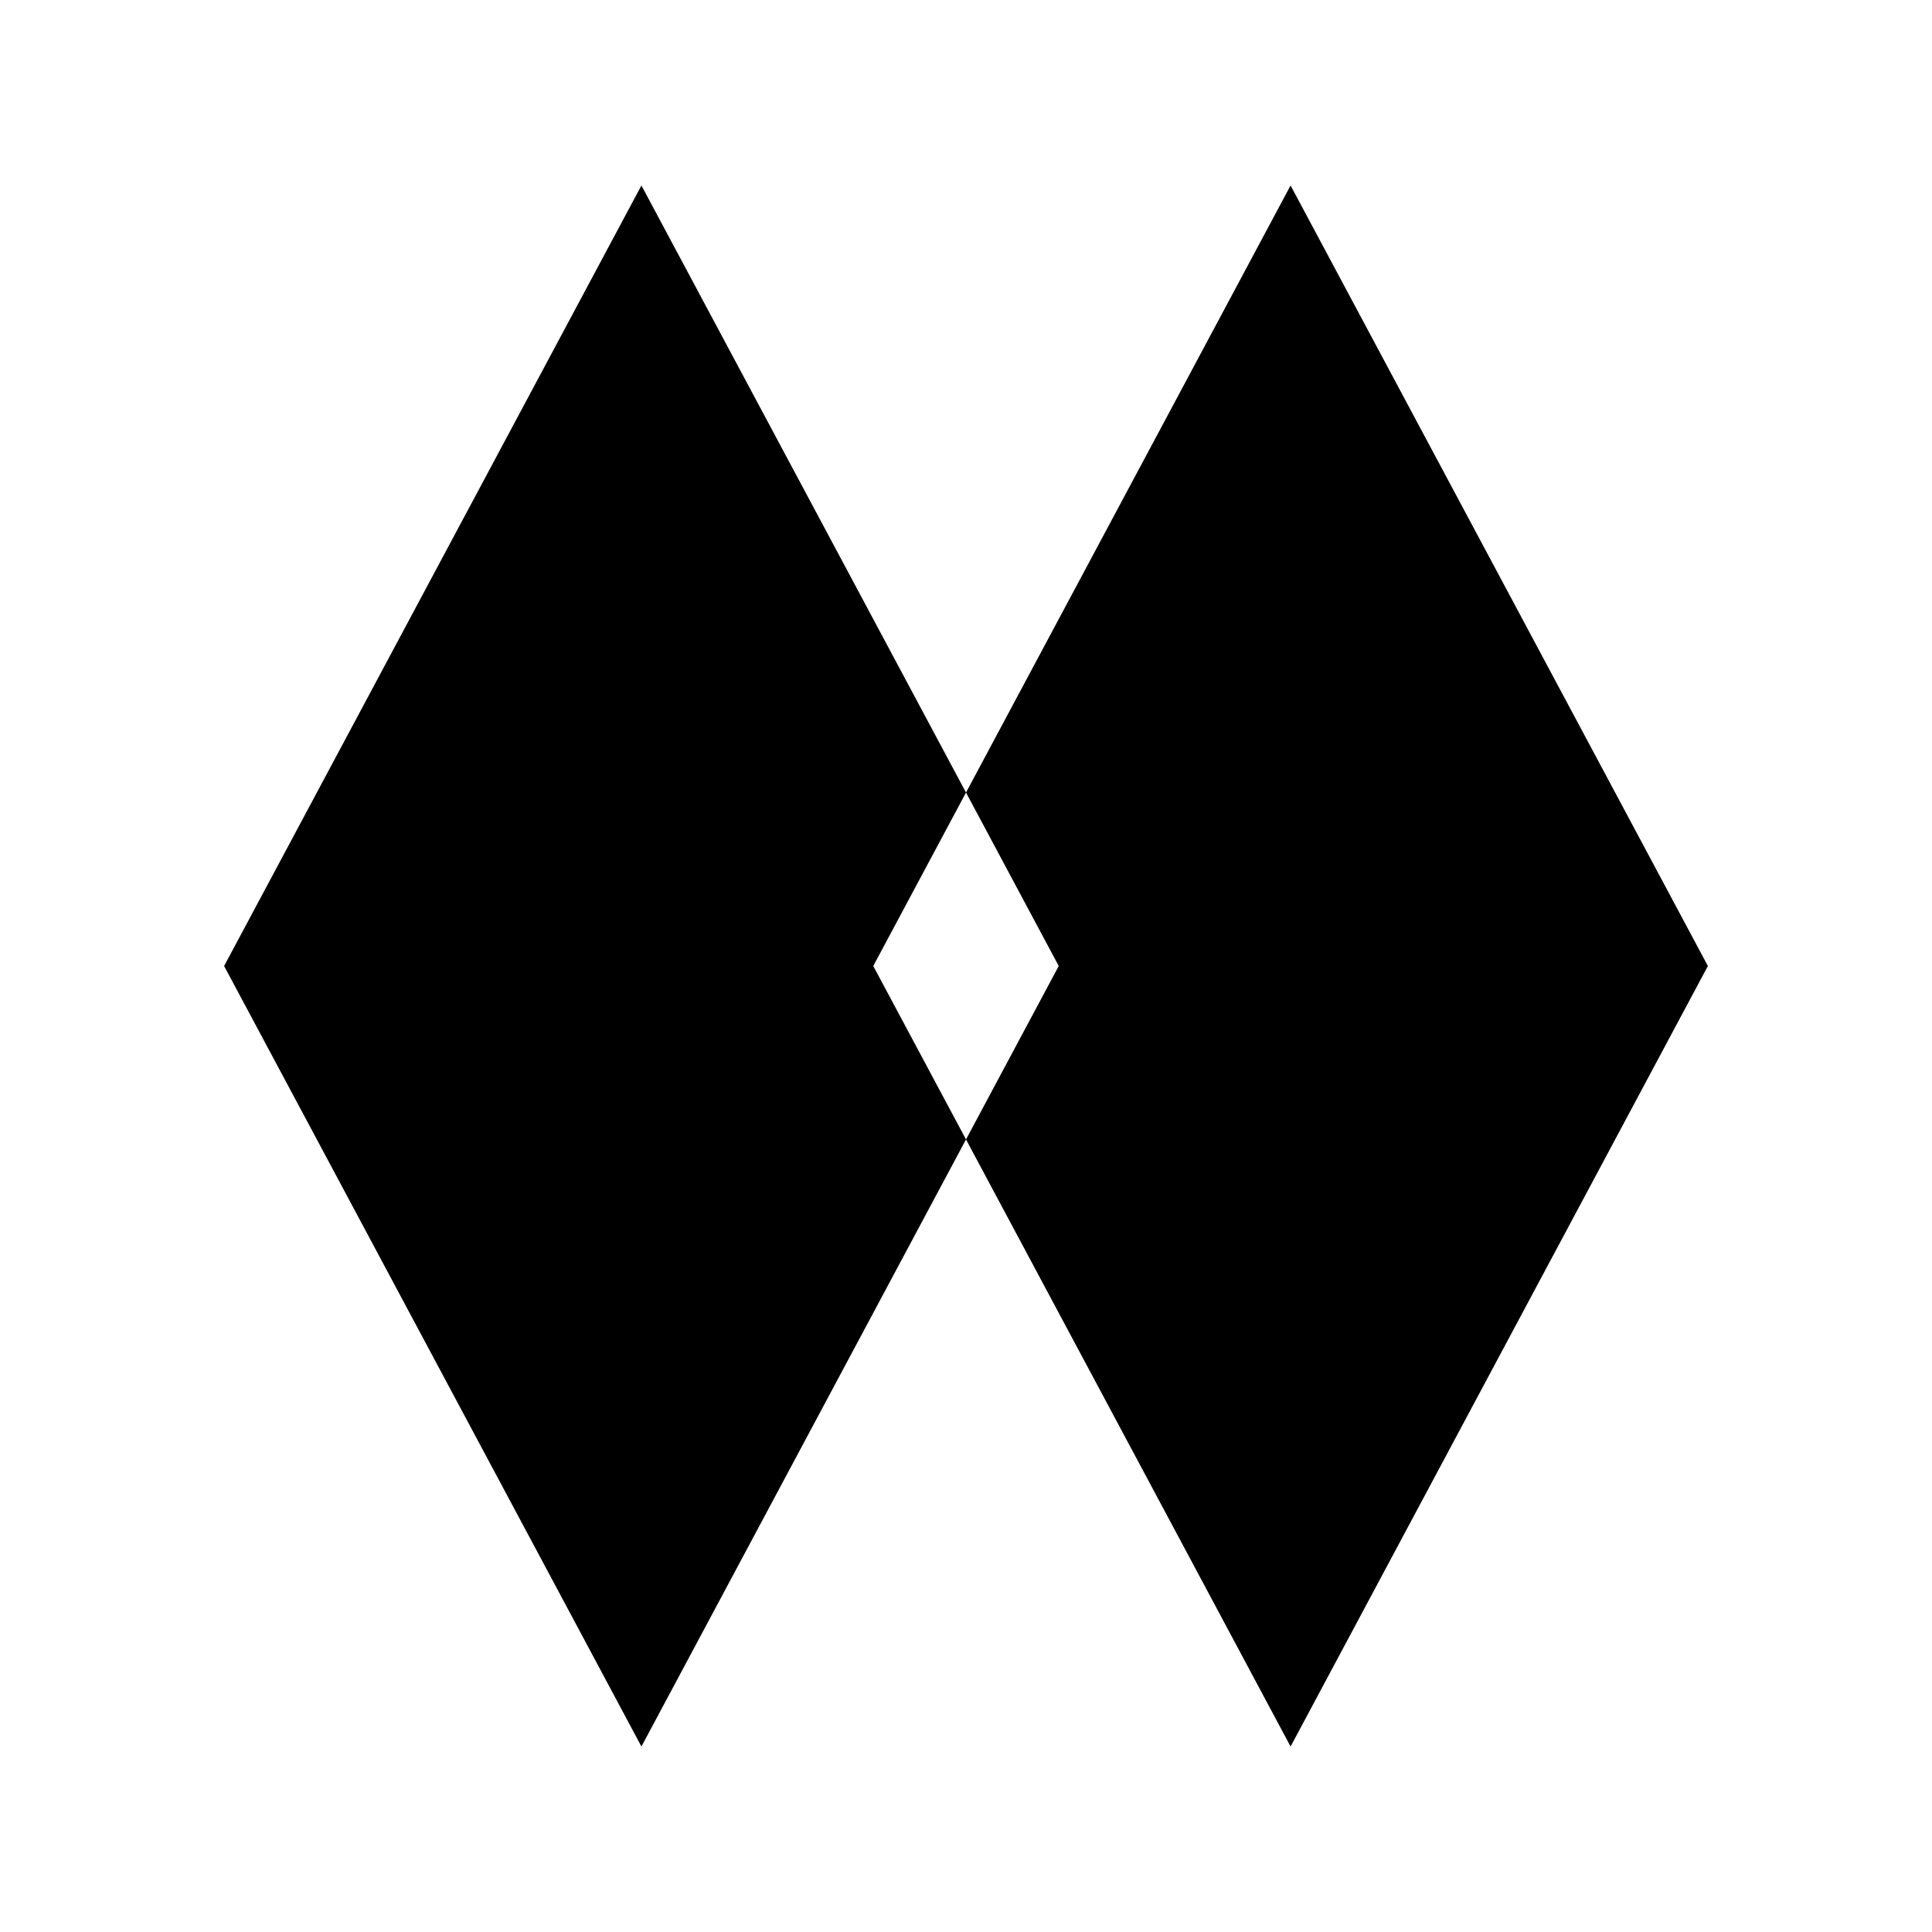
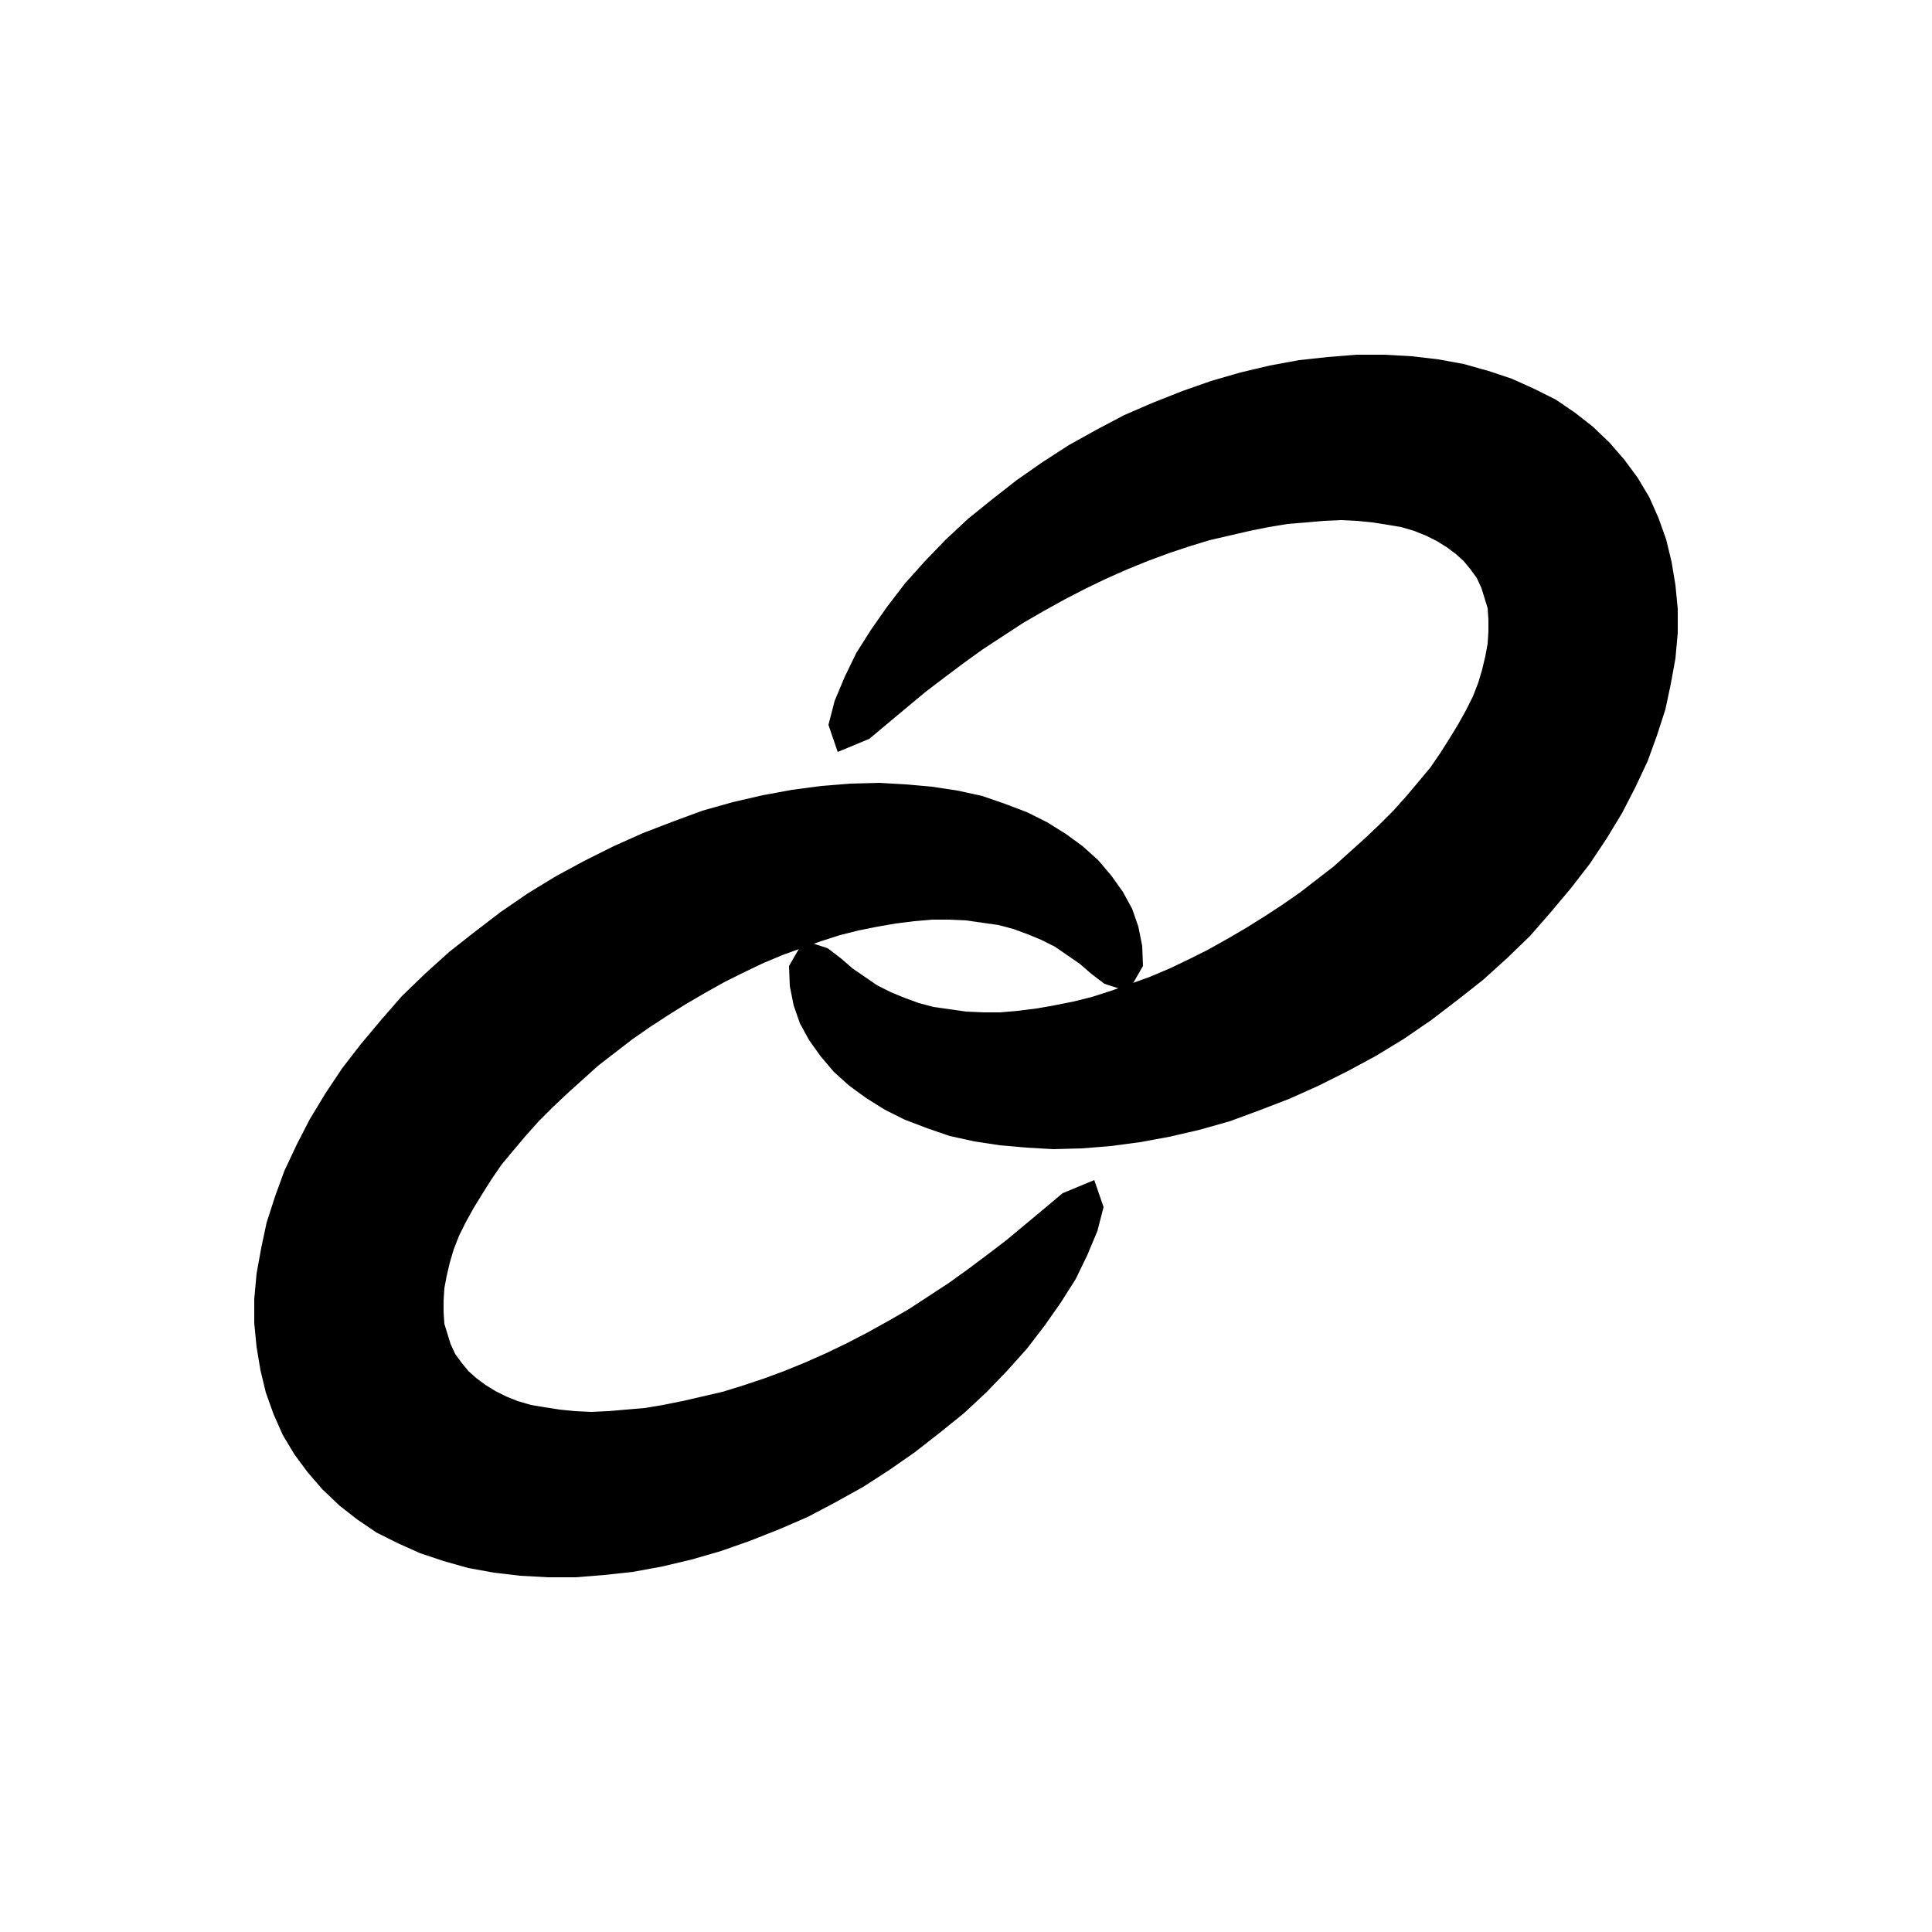
<svg xmlns="http://www.w3.org/2000/svg" viewBox="0 0 250 250" fill="currentColor">
-   <path fill-rule="evenodd" d="M83 24 137 125 83 226 29 125Z                                M167 24 221 125 167 226 113 125Z" />
+   <path d="M141.6 152.7 L142.8 156.2 L142.0 159.3 L140.7 162.4 L139.2 165.5 L137.3 168.5 L135.2 171.5 L132.9 174.5 L130.3 177.4 L127.6 180.2 L124.7 182.9 L121.6 185.4 L118.4 187.9 L115.1 190.2 L111.7 192.4 L108.1 194.4 L104.5 196.3 L100.8 197.9 L97.0 199.4 L93.3 200.7 L89.5 201.8 L85.7 202.7 L81.9 203.4 L78.2 203.8 L74.5 204.1 L70.9 204.1 L67.3 203.9 L63.9 203.5 L60.6 202.9 L57.4 202.0 L54.4 201.0 L51.5 199.7 L48.7 198.3 L46.2 196.6 L43.9 194.8 L41.7 192.7 L39.8 190.5 L38.1 188.2 L36.6 185.7 L35.4 183.0 L34.4 180.2 L33.7 177.3 L33.2 174.3 L32.9 171.2 L32.9 168.1 L33.2 164.8 L33.8 161.5 L34.5 158.2 L35.6 154.8 L36.8 151.5 L38.4 148.1 L40.1 144.8 L42.1 141.5 L44.3 138.2 L46.7 135.1 L49.3 132.0 L52.0 128.9 L55.0 126.0 L58.1 123.2 L61.4 120.6 L64.8 118.0 L68.3 115.6 L71.9 113.4 L75.6 111.4 L79.4 109.5 L83.2 107.8 L87.1 106.3 L90.9 104.9 L94.8 103.8 L98.7 102.9 L102.5 102.2 L106.3 101.7 L110.0 101.4 L113.7 101.3 L117.2 101.5 L120.6 101.8 L123.9 102.3 L127.1 103.0 L130.0 104.0 L132.9 105.1 L135.5 106.4 L137.9 107.9 L140.1 109.5 L142.1 111.3 L143.8 113.3 L145.3 115.4 L146.5 117.6 L147.3 119.9 L147.8 122.4 L147.9 125.0 L146.0 128.3 L146.0 128.3 L142.9 127.3 L141.2 126.0 L139.7 124.7 L138.1 123.6 L136.5 122.5 L134.7 121.6 L133.0 120.9 L131.1 120.2 L129.2 119.7 L127.1 119.4 L125.0 119.1 L122.8 119.0 L120.6 119.0 L118.3 119.2 L115.9 119.5 L113.6 119.9 L111.1 120.4 L108.7 121.0 L106.2 121.8 L103.7 122.7 L101.2 123.6 L98.6 124.7 L96.1 125.9 L93.7 127.1 L91.2 128.5 L88.8 129.9 L86.4 131.4 L84.1 132.9 L81.8 134.5 L79.6 136.2 L77.4 137.9 L75.4 139.7 L73.4 141.5 L71.5 143.3 L69.7 145.1 L68.0 147.0 L66.4 148.9 L64.9 150.7 L63.6 152.6 L62.4 154.5 L61.3 156.3 L60.3 158.1 L59.4 159.9 L58.7 161.7 L58.2 163.4 L57.8 165.1 L57.5 166.7 L57.4 168.3 L57.4 169.8 L57.5 171.3 L57.9 172.6 L58.3 173.9 L58.9 175.2 L59.7 176.3 L60.6 177.4 L61.6 178.3 L62.8 179.2 L64.1 180.0 L65.5 180.7 L67.0 181.3 L68.7 181.8 L70.5 182.1 L72.4 182.4 L74.4 182.6 L76.5 182.7 L78.7 182.6 L81.0 182.4 L83.4 182.2 L85.8 181.8 L88.3 181.3 L90.9 180.7 L93.5 180.1 L96.1 179.3 L98.8 178.4 L101.5 177.4 L104.2 176.3 L106.9 175.1 L109.6 173.8 L112.3 172.4 L115.0 170.9 L117.6 169.4 L120.2 167.7 L122.8 166.0 L125.3 164.2 L127.7 162.4 L130.2 160.5 L132.6 158.5 L135.0 156.5 L137.5 154.4 L141.6 152.7 Z" />
+   <path d="M108.4 97.3 L107.2 93.8 L108.0 90.7 L109.3 87.6 L110.8 84.5 L112.7 81.5 L114.8 78.5 L117.1 75.5 L119.7 72.6 L122.4 69.8 L125.3 67.1 L128.4 64.6 L131.6 62.1 L134.9 59.8 L138.3 57.6 L141.9 55.6 L145.5 53.7 L149.2 52.1 L153.0 50.6 L156.7 49.3 L160.5 48.2 L164.3 47.3 L168.1 46.6 L171.8 46.2 L175.5 45.9 L179.1 45.9 L182.7 46.1 L186.1 46.5 L189.4 47.1 L192.6 48.0 L195.6 49.0 L198.5 50.3 L201.3 51.7 L203.8 53.4 L206.1 55.2 L208.3 57.3 L210.2 59.5 L211.9 61.8 L213.4 64.3 L214.6 67.0 L215.6 69.8 L216.3 72.7 L216.8 75.7 L217.1 78.8 L217.1 81.9 L216.8 85.2 L216.2 88.5 L215.5 91.8 L214.4 95.2 L213.2 98.5 L211.6 101.9 L209.9 105.2 L207.9 108.5 L205.7 111.8 L203.3 114.9 L200.7 118.0 L198.0 121.1 L195.0 124.0 L191.9 126.8 L188.6 129.4 L185.2 132.0 L181.7 134.4 L178.1 136.6 L174.4 138.6 L170.6 140.5 L166.8 142.2 L162.9 143.7 L159.1 145.1 L155.2 146.2 L151.3 147.1 L147.5 147.8 L143.7 148.3 L140.0 148.6 L136.3 148.7 L132.8 148.5 L129.4 148.2 L126.1 147.7 L122.9 147.0 L120.0 146.0 L117.1 144.9 L114.5 143.6 L112.1 142.1 L109.9 140.5 L107.9 138.7 L106.2 136.7 L104.7 134.6 L103.5 132.4 L102.7 130.1 L102.2 127.6 L102.1 125.0 L104.0 121.7 L104.0 121.7 L107.1 122.7 L108.8 124.0 L110.3 125.3 L111.9 126.4 L113.5 127.5 L115.3 128.4 L117.0 129.1 L118.9 129.8 L120.8 130.3 L122.9 130.6 L125.0 130.9 L127.2 131.0 L129.4 131.0 L131.7 130.8 L134.1 130.5 L136.4 130.1 L138.9 129.6 L141.3 129.0 L143.8 128.2 L146.3 127.3 L148.8 126.4 L151.4 125.3 L153.9 124.1 L156.3 122.9 L158.8 121.5 L161.2 120.1 L163.6 118.6 L165.9 117.1 L168.2 115.5 L170.4 113.8 L172.6 112.1 L174.6 110.3 L176.6 108.5 L178.5 106.7 L180.3 104.9 L182.0 103.0 L183.6 101.1 L185.1 99.3 L186.4 97.4 L187.6 95.5 L188.7 93.7 L189.7 91.9 L190.6 90.1 L191.3 88.3 L191.8 86.6 L192.2 84.9 L192.5 83.3 L192.6 81.7 L192.6 80.2 L192.5 78.7 L192.1 77.4 L191.7 76.1 L191.1 74.8 L190.3 73.7 L189.4 72.6 L188.4 71.7 L187.2 70.8 L185.9 70.0 L184.5 69.3 L183.0 68.7 L181.3 68.2 L179.5 67.9 L177.6 67.6 L175.6 67.4 L173.5 67.3 L171.3 67.4 L169.0 67.6 L166.6 67.8 L164.2 68.2 L161.7 68.7 L159.1 69.3 L156.5 69.9 L153.9 70.7 L151.2 71.6 L148.5 72.6 L145.8 73.7 L143.1 74.9 L140.4 76.2 L137.7 77.6 L135.0 79.1 L132.4 80.6 L129.8 82.3 L127.2 84.0 L124.7 85.8 L122.3 87.6 L119.8 89.5 L117.4 91.5 L115.0 93.5 L112.5 95.6 L108.4 97.3 Z" />
</svg>
